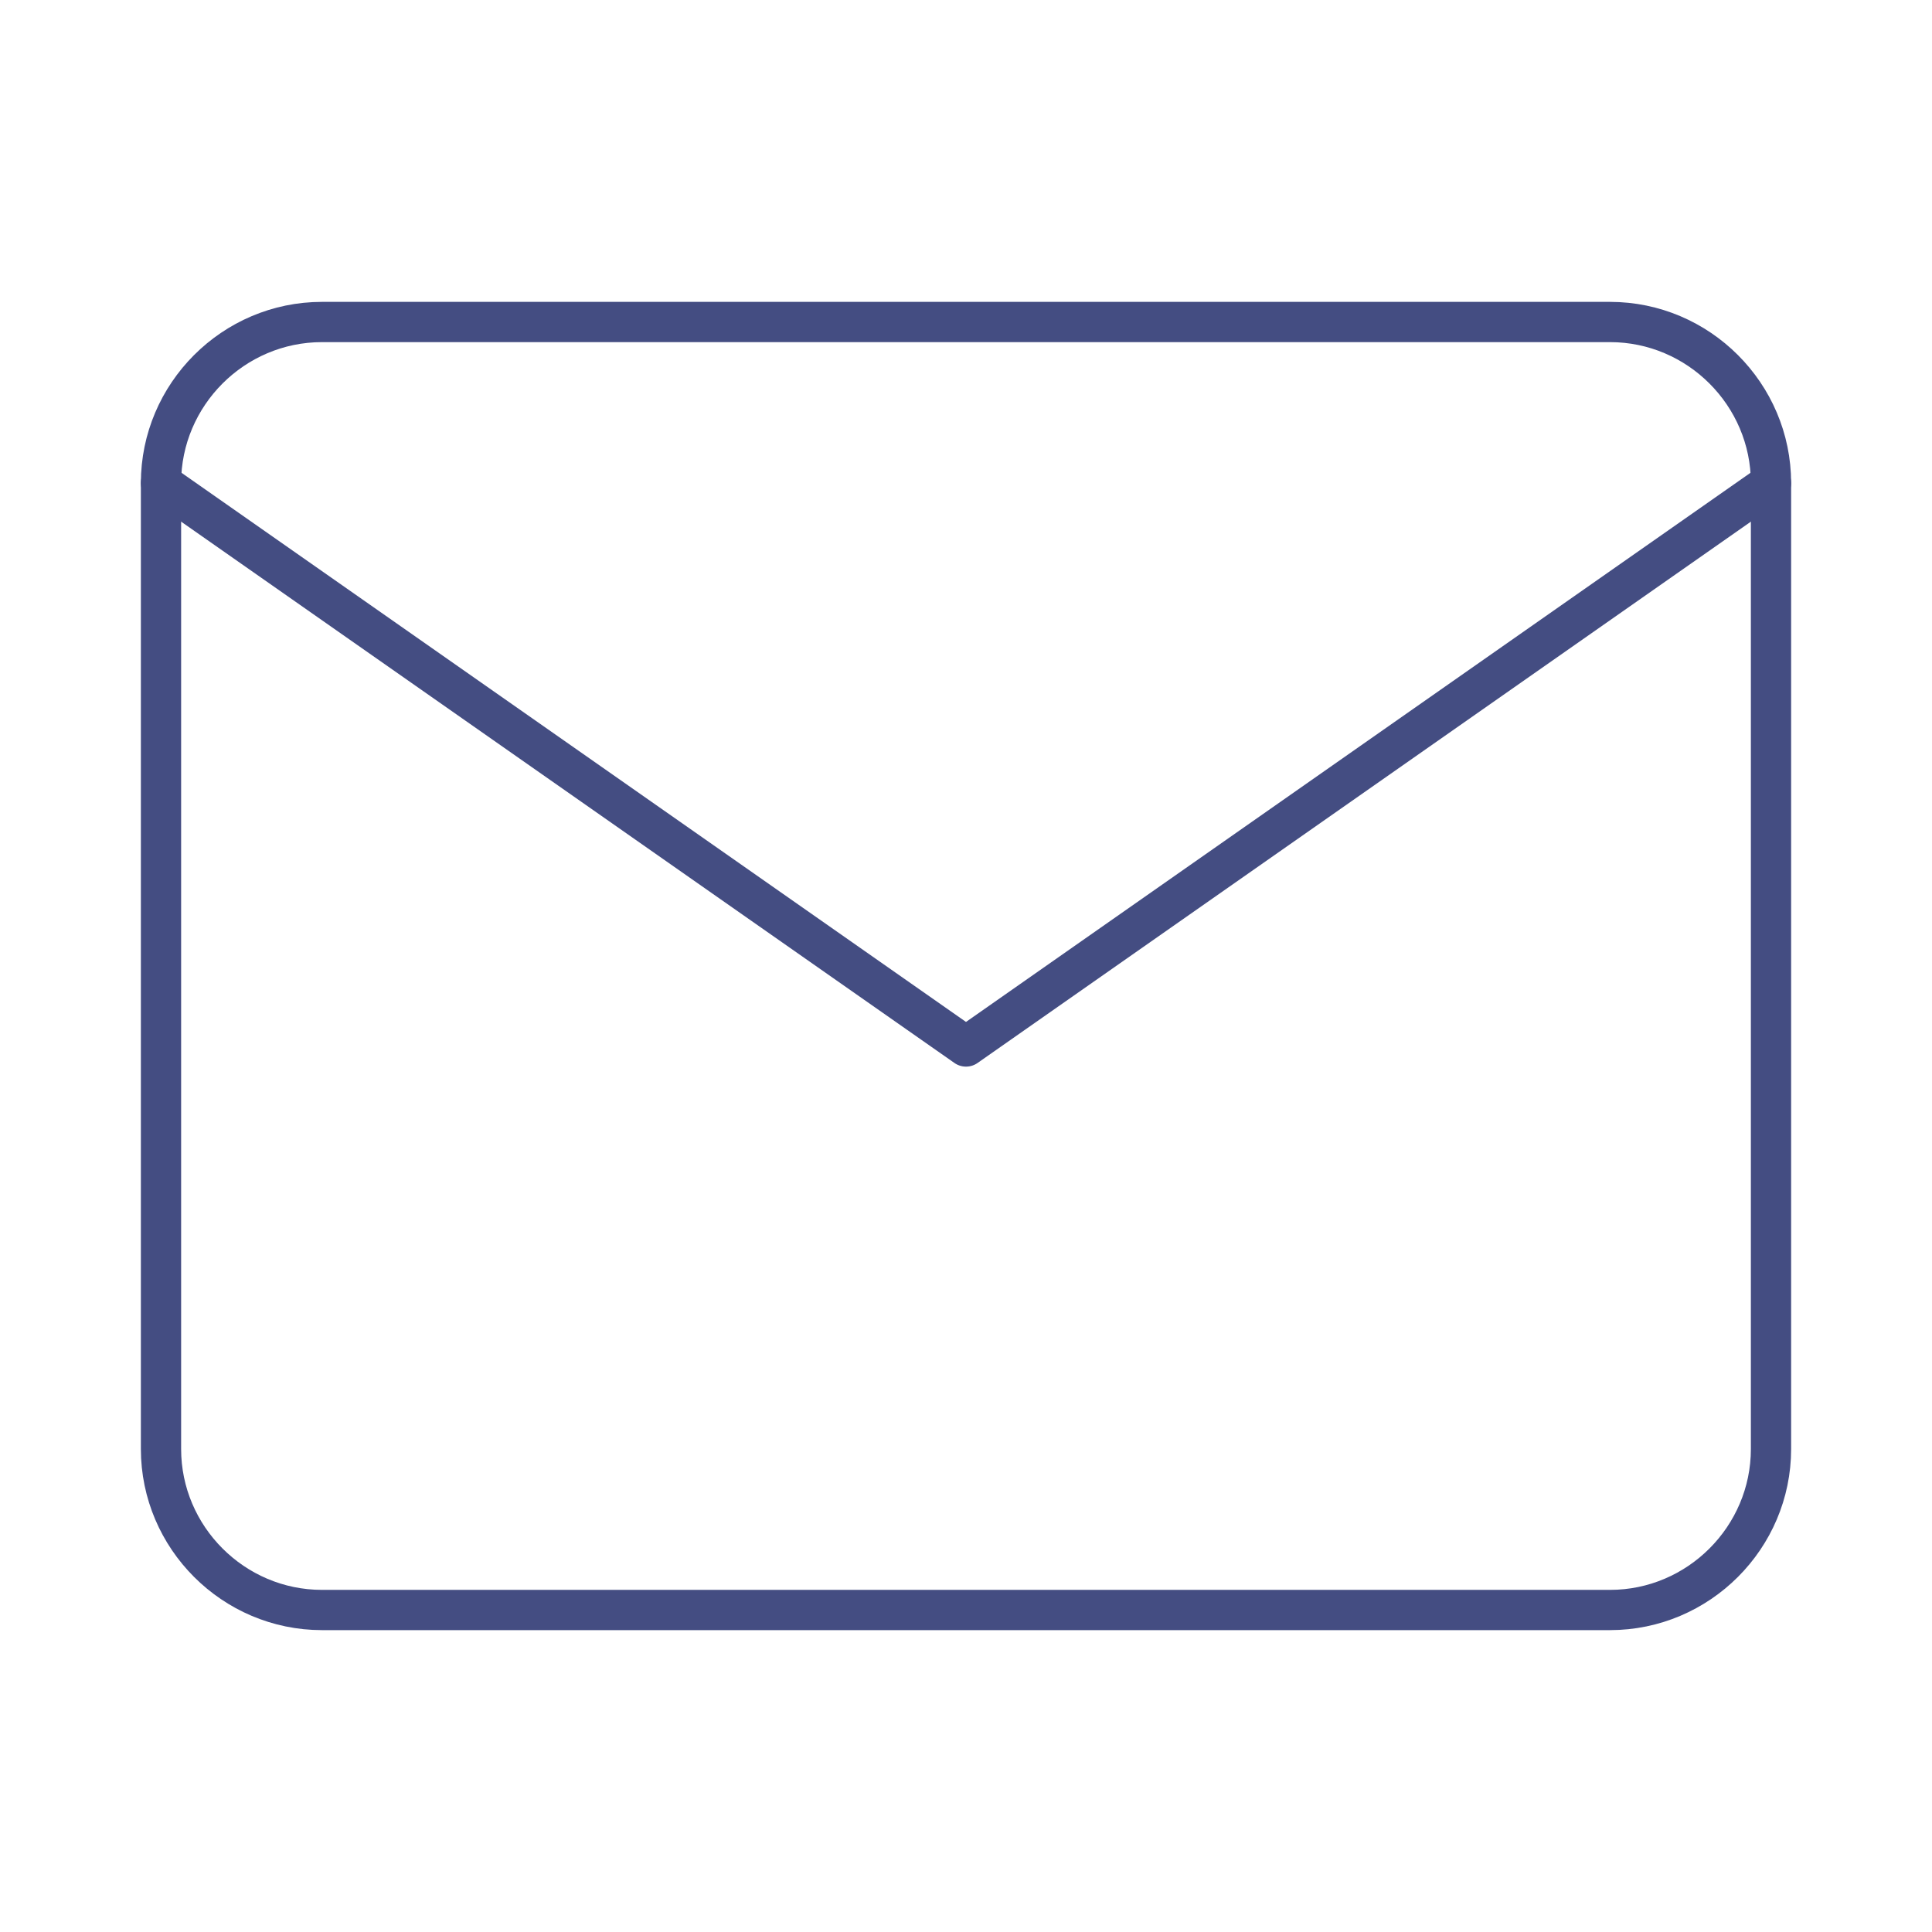
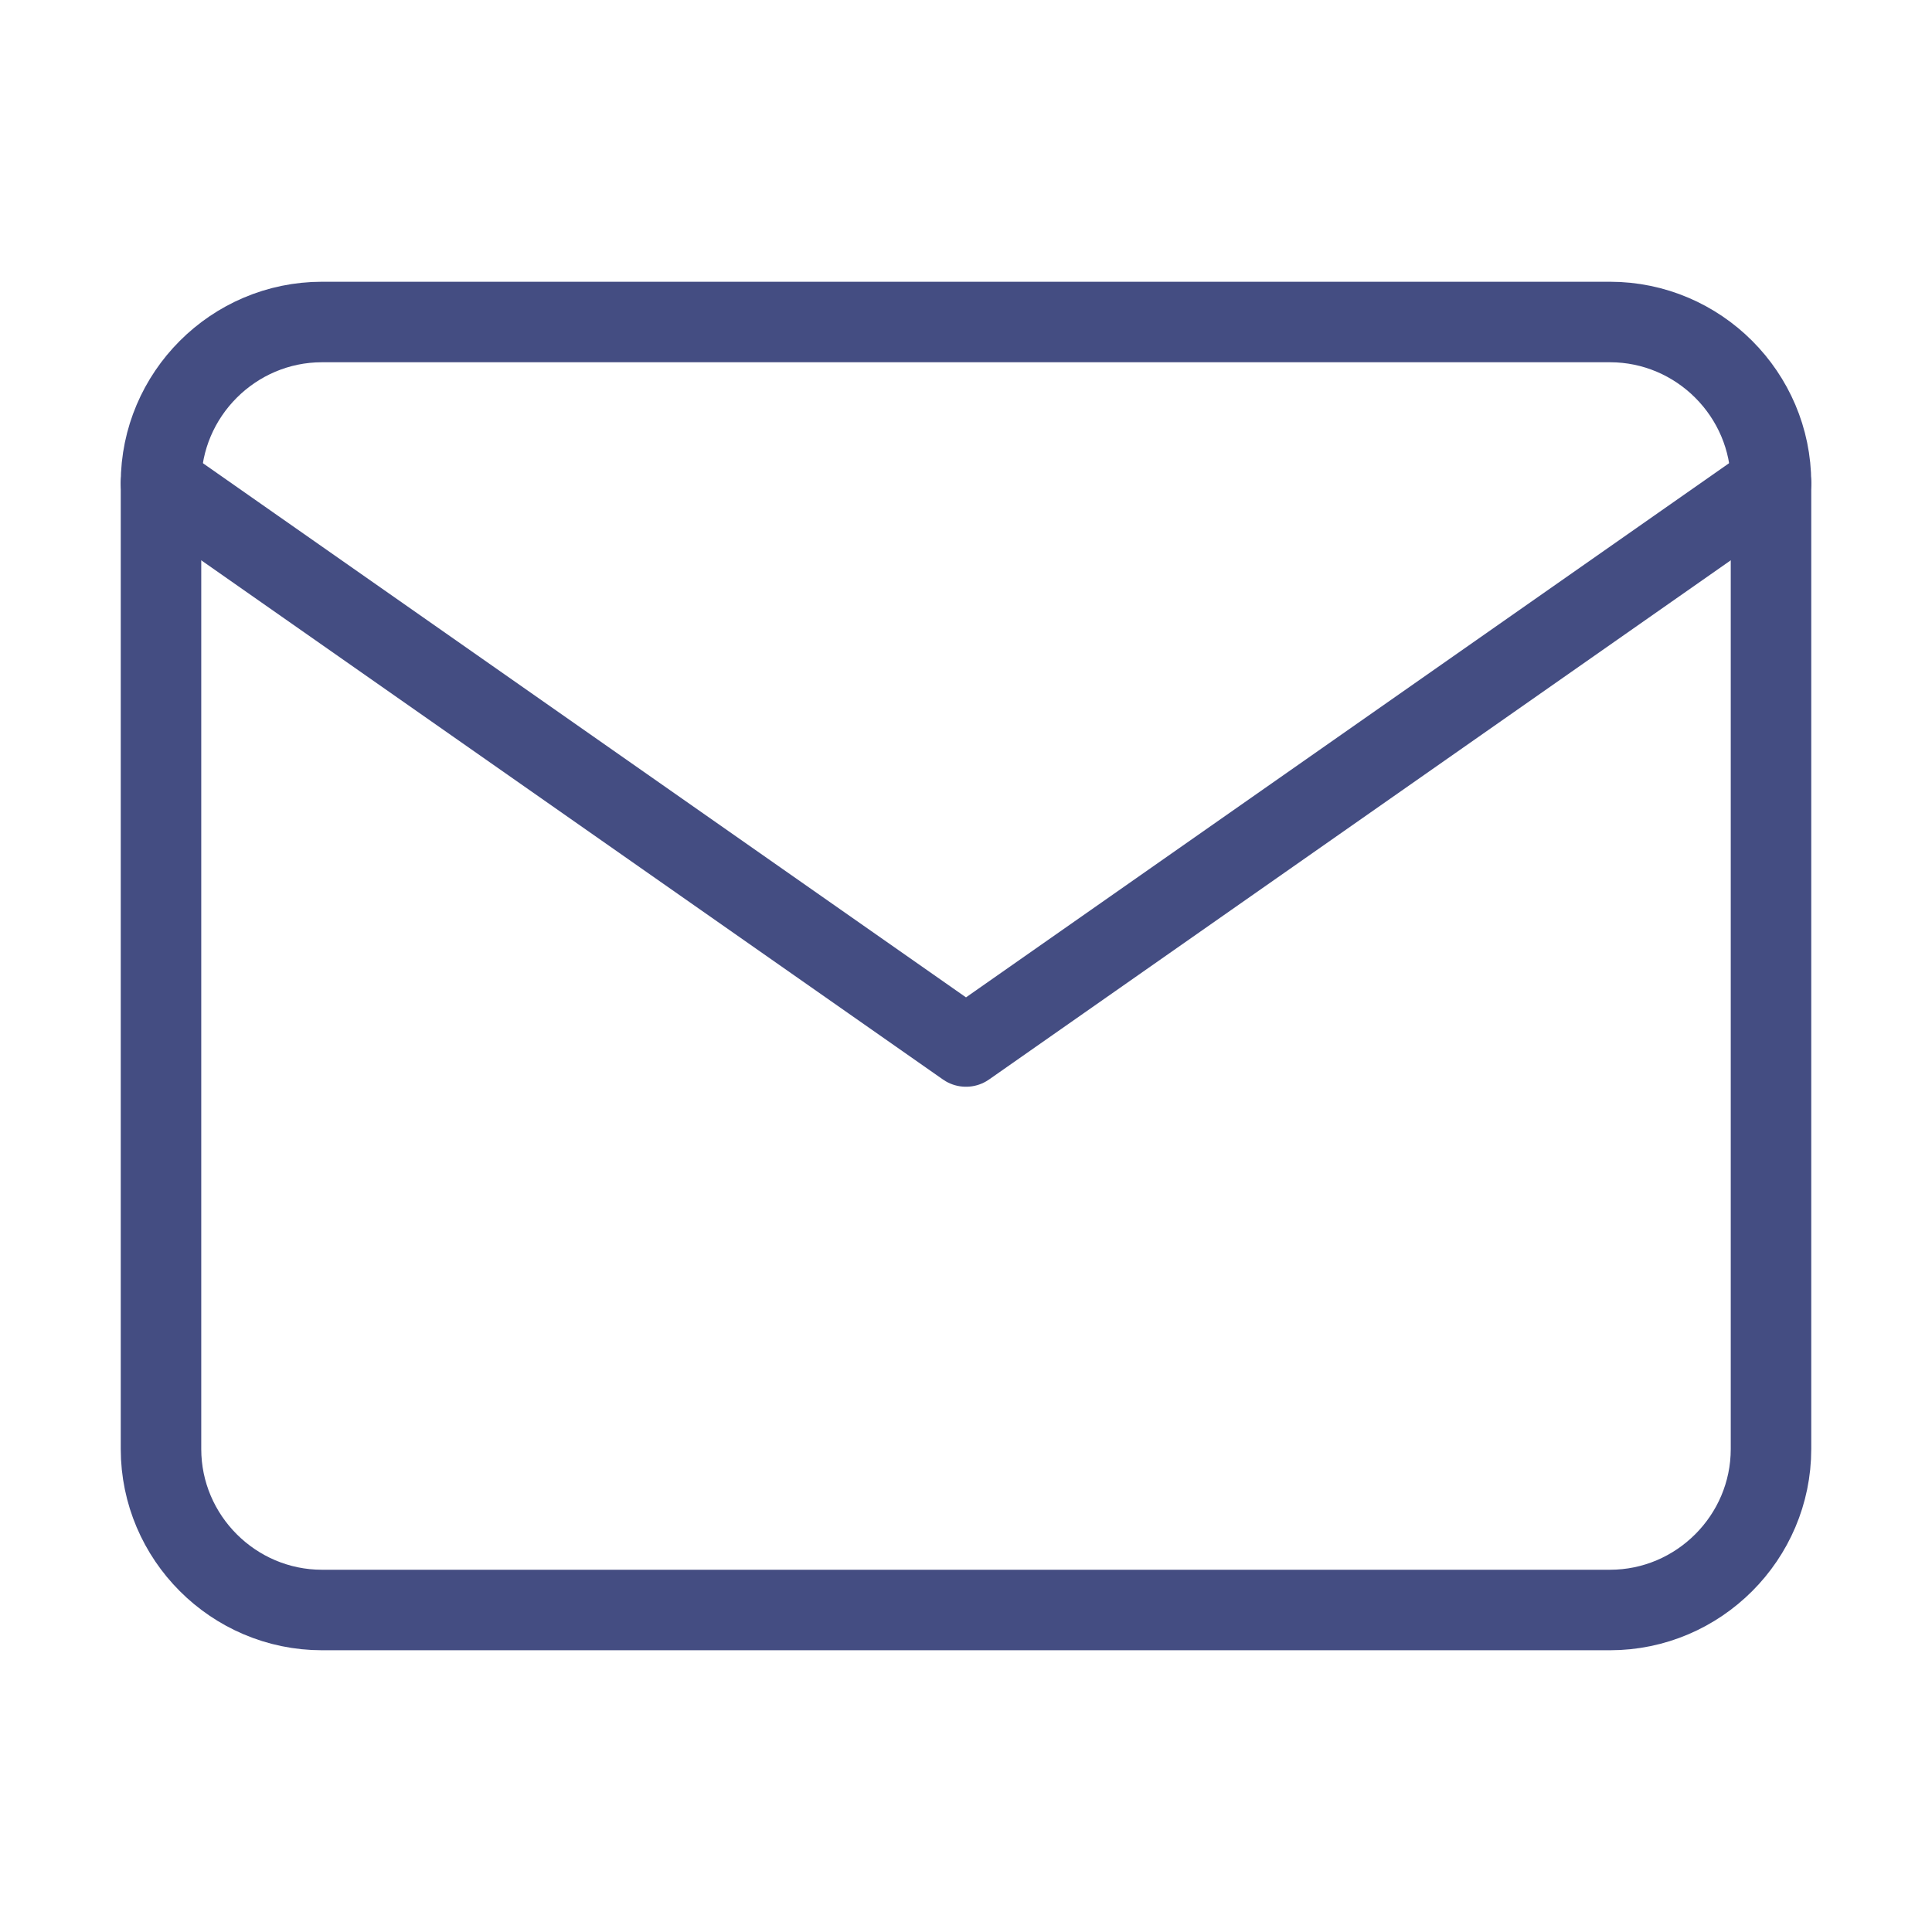
- <svg xmlns="http://www.w3.org/2000/svg" width="100" height="100" viewBox="0 0 24 24" fill="none" stroke="#444d82" stroke-width="0.5" stroke-linecap="round" stroke-linejoin="round" class="feather feather-mail">
+ <svg xmlns="http://www.w3.org/2000/svg" width="100" height="100" viewBox="0 0 24 24" fill="none" stroke="#444d82" stroke-width="1" stroke-linecap="round" stroke-linejoin="round" class="feather feather-mail">
  <path d="M4 4h16c1.1 0 2 .9 2 2v12c0 1.1-.9 2-2 2H4c-1.1 0-2-.9-2-2V6c0-1.1.9-2 2-2z" />
  <polyline points="22,6 12,13 2,6" />
</svg>
